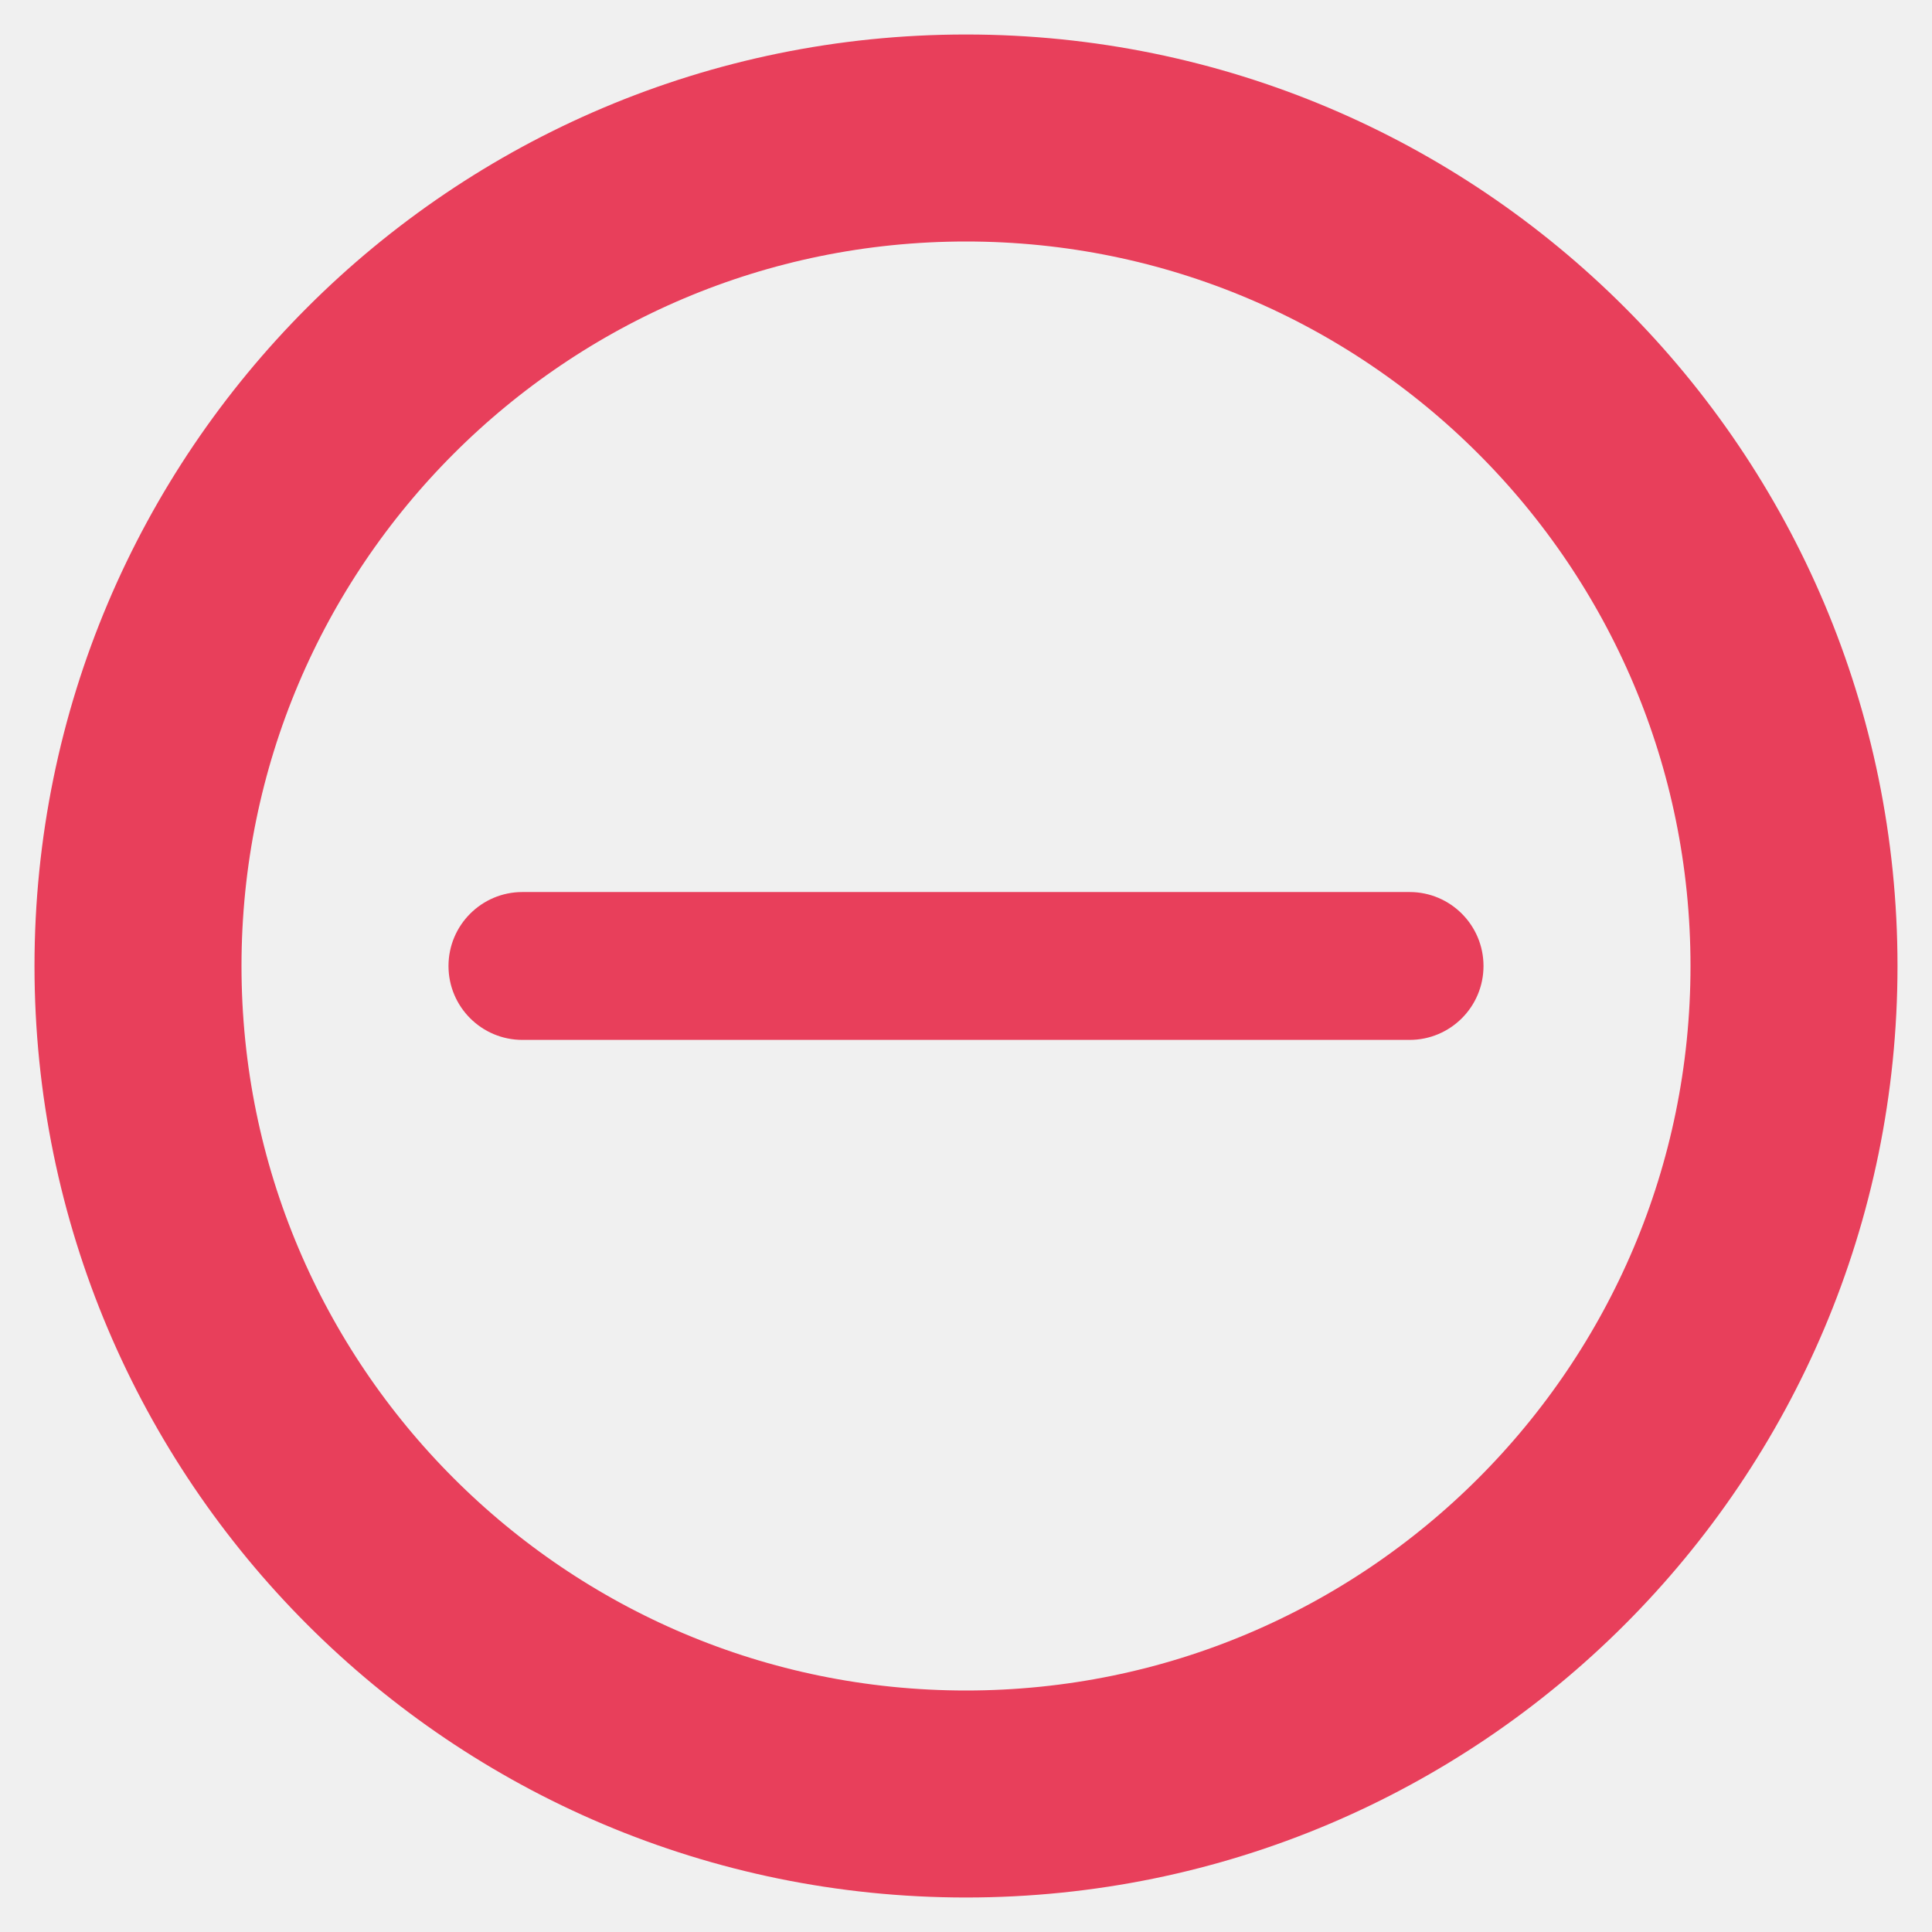
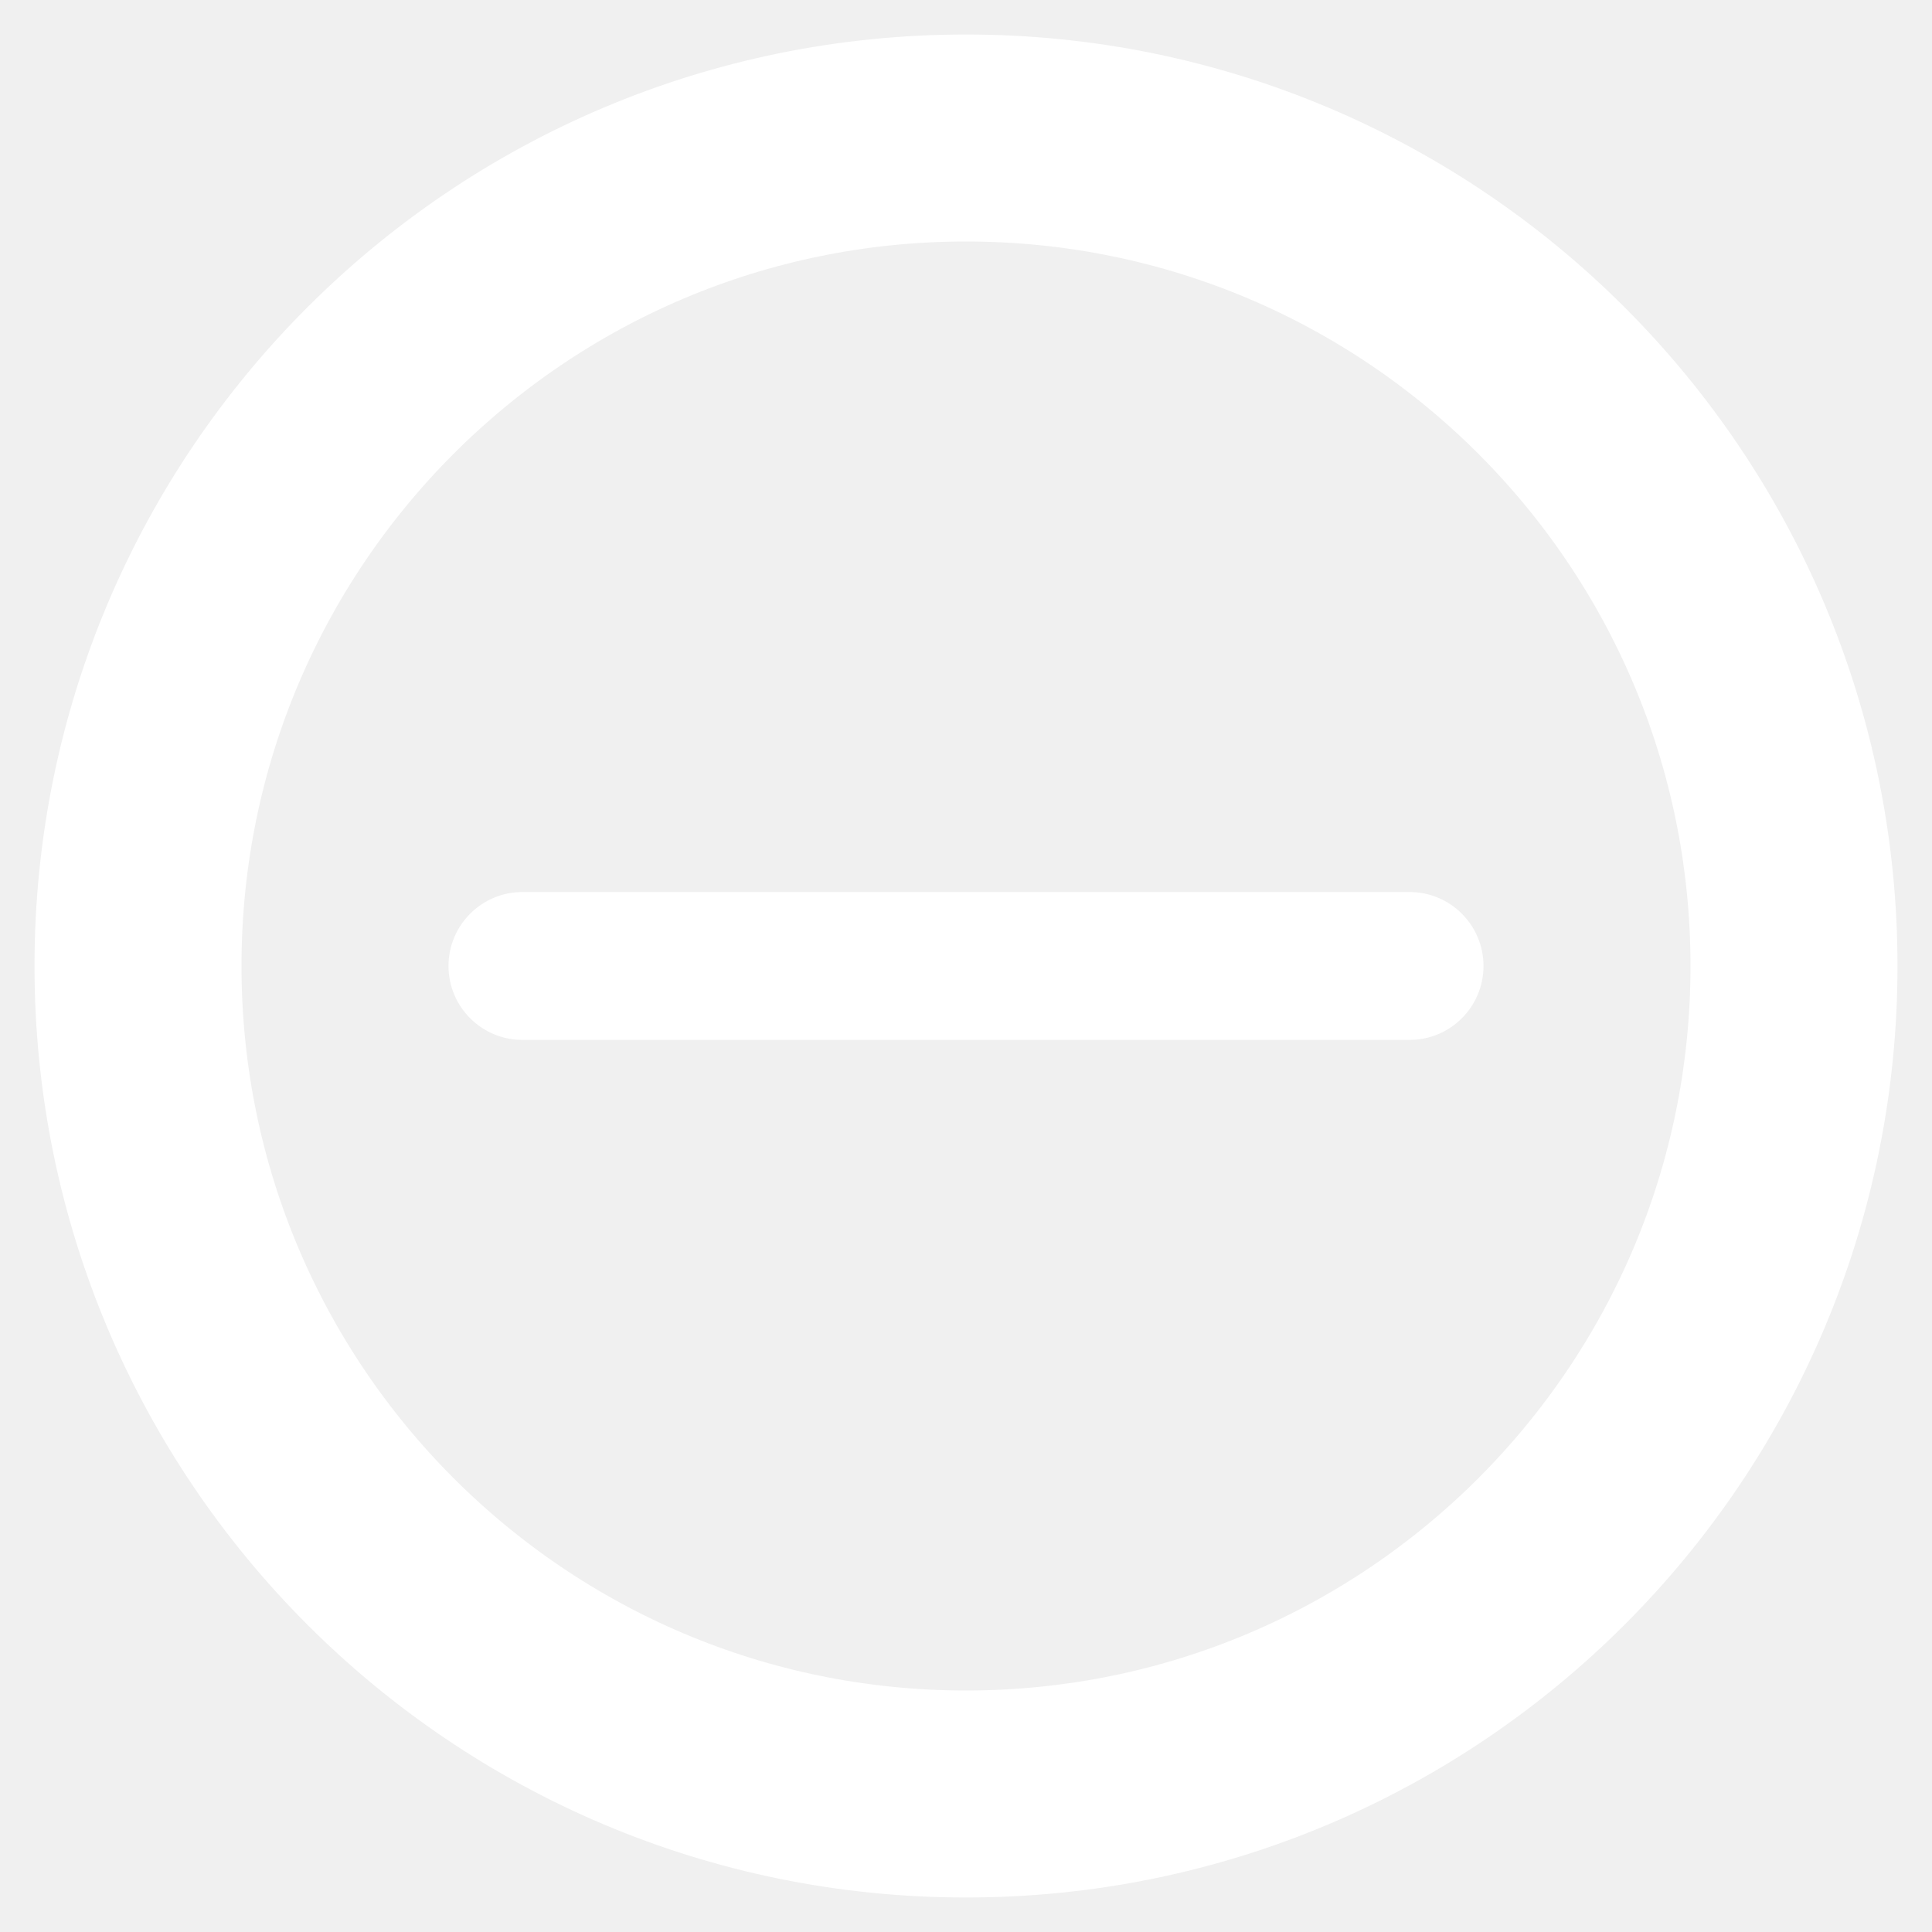
<svg xmlns="http://www.w3.org/2000/svg" width="28" height="28" viewBox="0 0 28 28" fill="none">
-   <path d="M14 2C7.373 2 2 7.373 2 14C2 20.627 7.373 26 14 26C20.627 26 26 20.627 26 14C26 7.373 20.627 2 14 2Z" stroke="#E83F5B" stroke-width="3" stroke-linecap="round" stroke-linejoin="round" />
-   <path d="M7.571 15.071C6.98 15.071 6.5 14.592 6.5 14V14C6.5 13.408 6.98 12.928 7.571 12.928L20.429 12.928C21.02 12.928 21.5 13.408 21.5 14V14C21.5 14.592 21.02 15.071 20.429 15.071L7.571 15.071Z" fill="#E83F5B" />
+   <path d="M14 2C7.373 2 2 7.373 2 14C2 20.627 7.373 26 14 26C20.627 26 26 20.627 26 14C26 7.373 20.627 2 14 2Z" stroke="white" stroke-width="3" stroke-linecap="round" stroke-linejoin="round" />
+   <path d="M7.571 15.071C6.98 15.071 6.5 14.592 6.5 14V14C6.5 13.408 6.98 12.928 7.571 12.928L20.429 12.928C21.02 12.928 21.5 13.408 21.5 14V14C21.5 14.592 21.02 15.071 20.429 15.071L7.571 15.071Z" fill="white" />
</svg>
